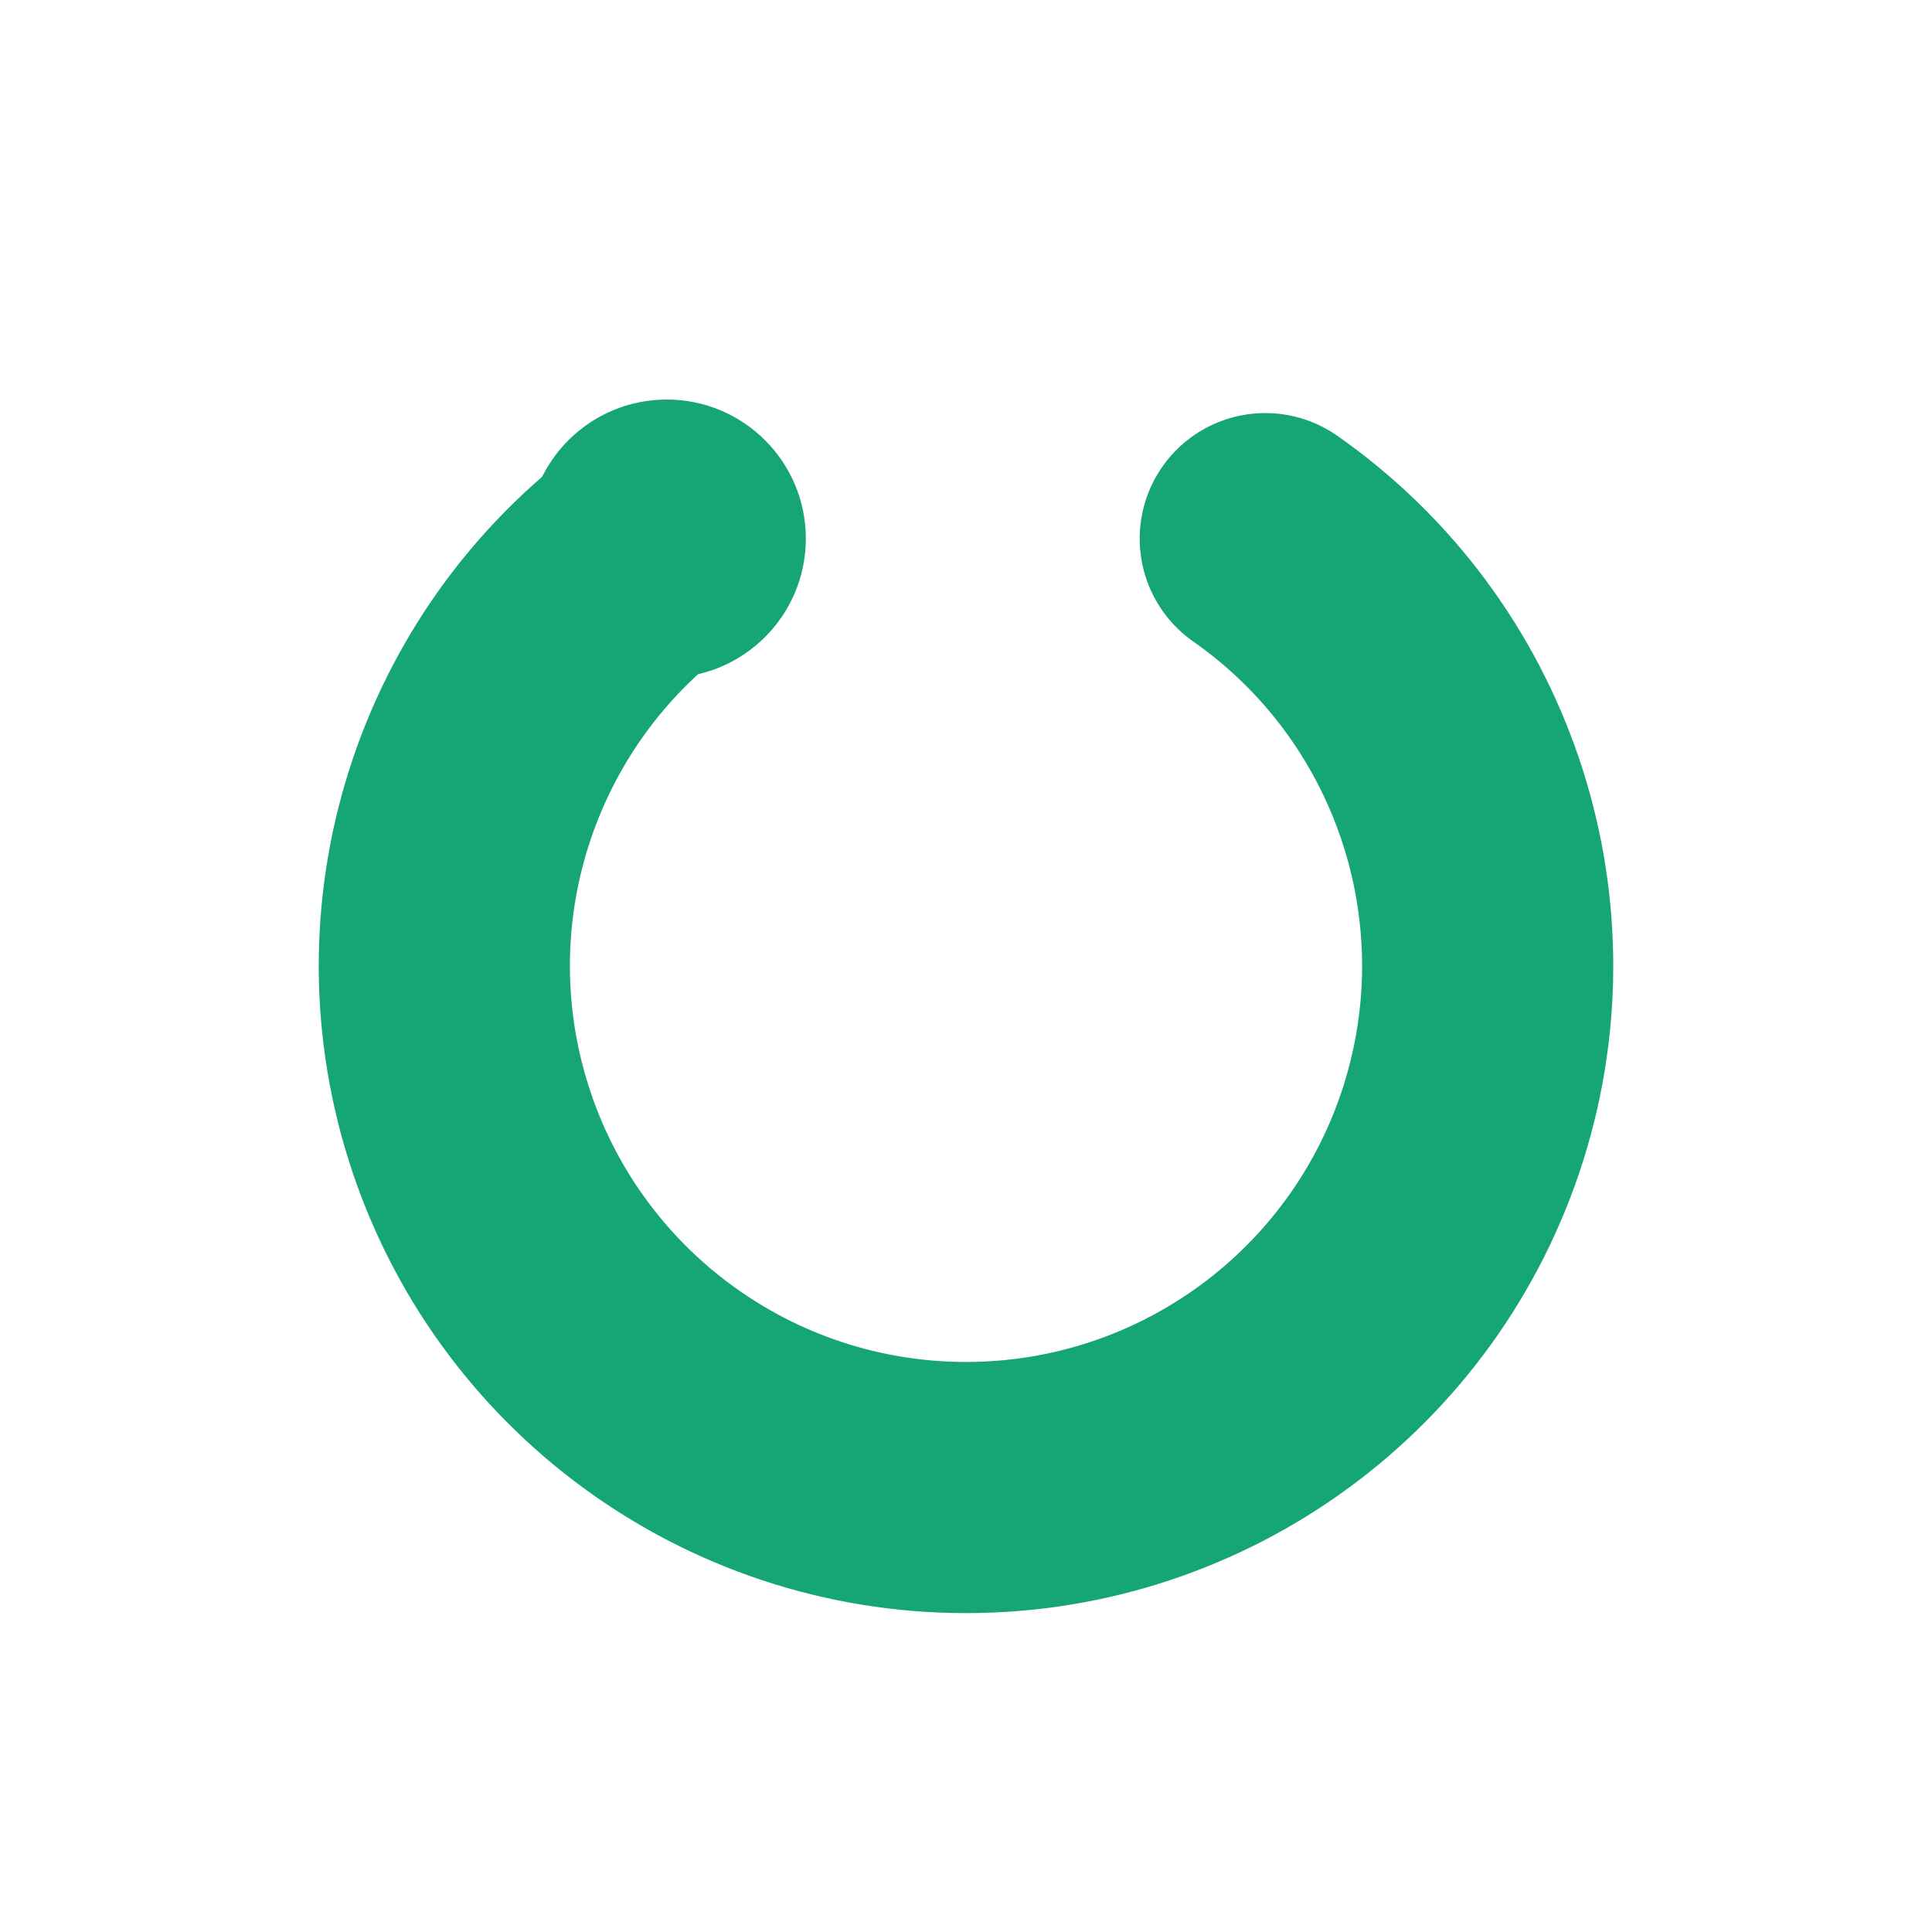
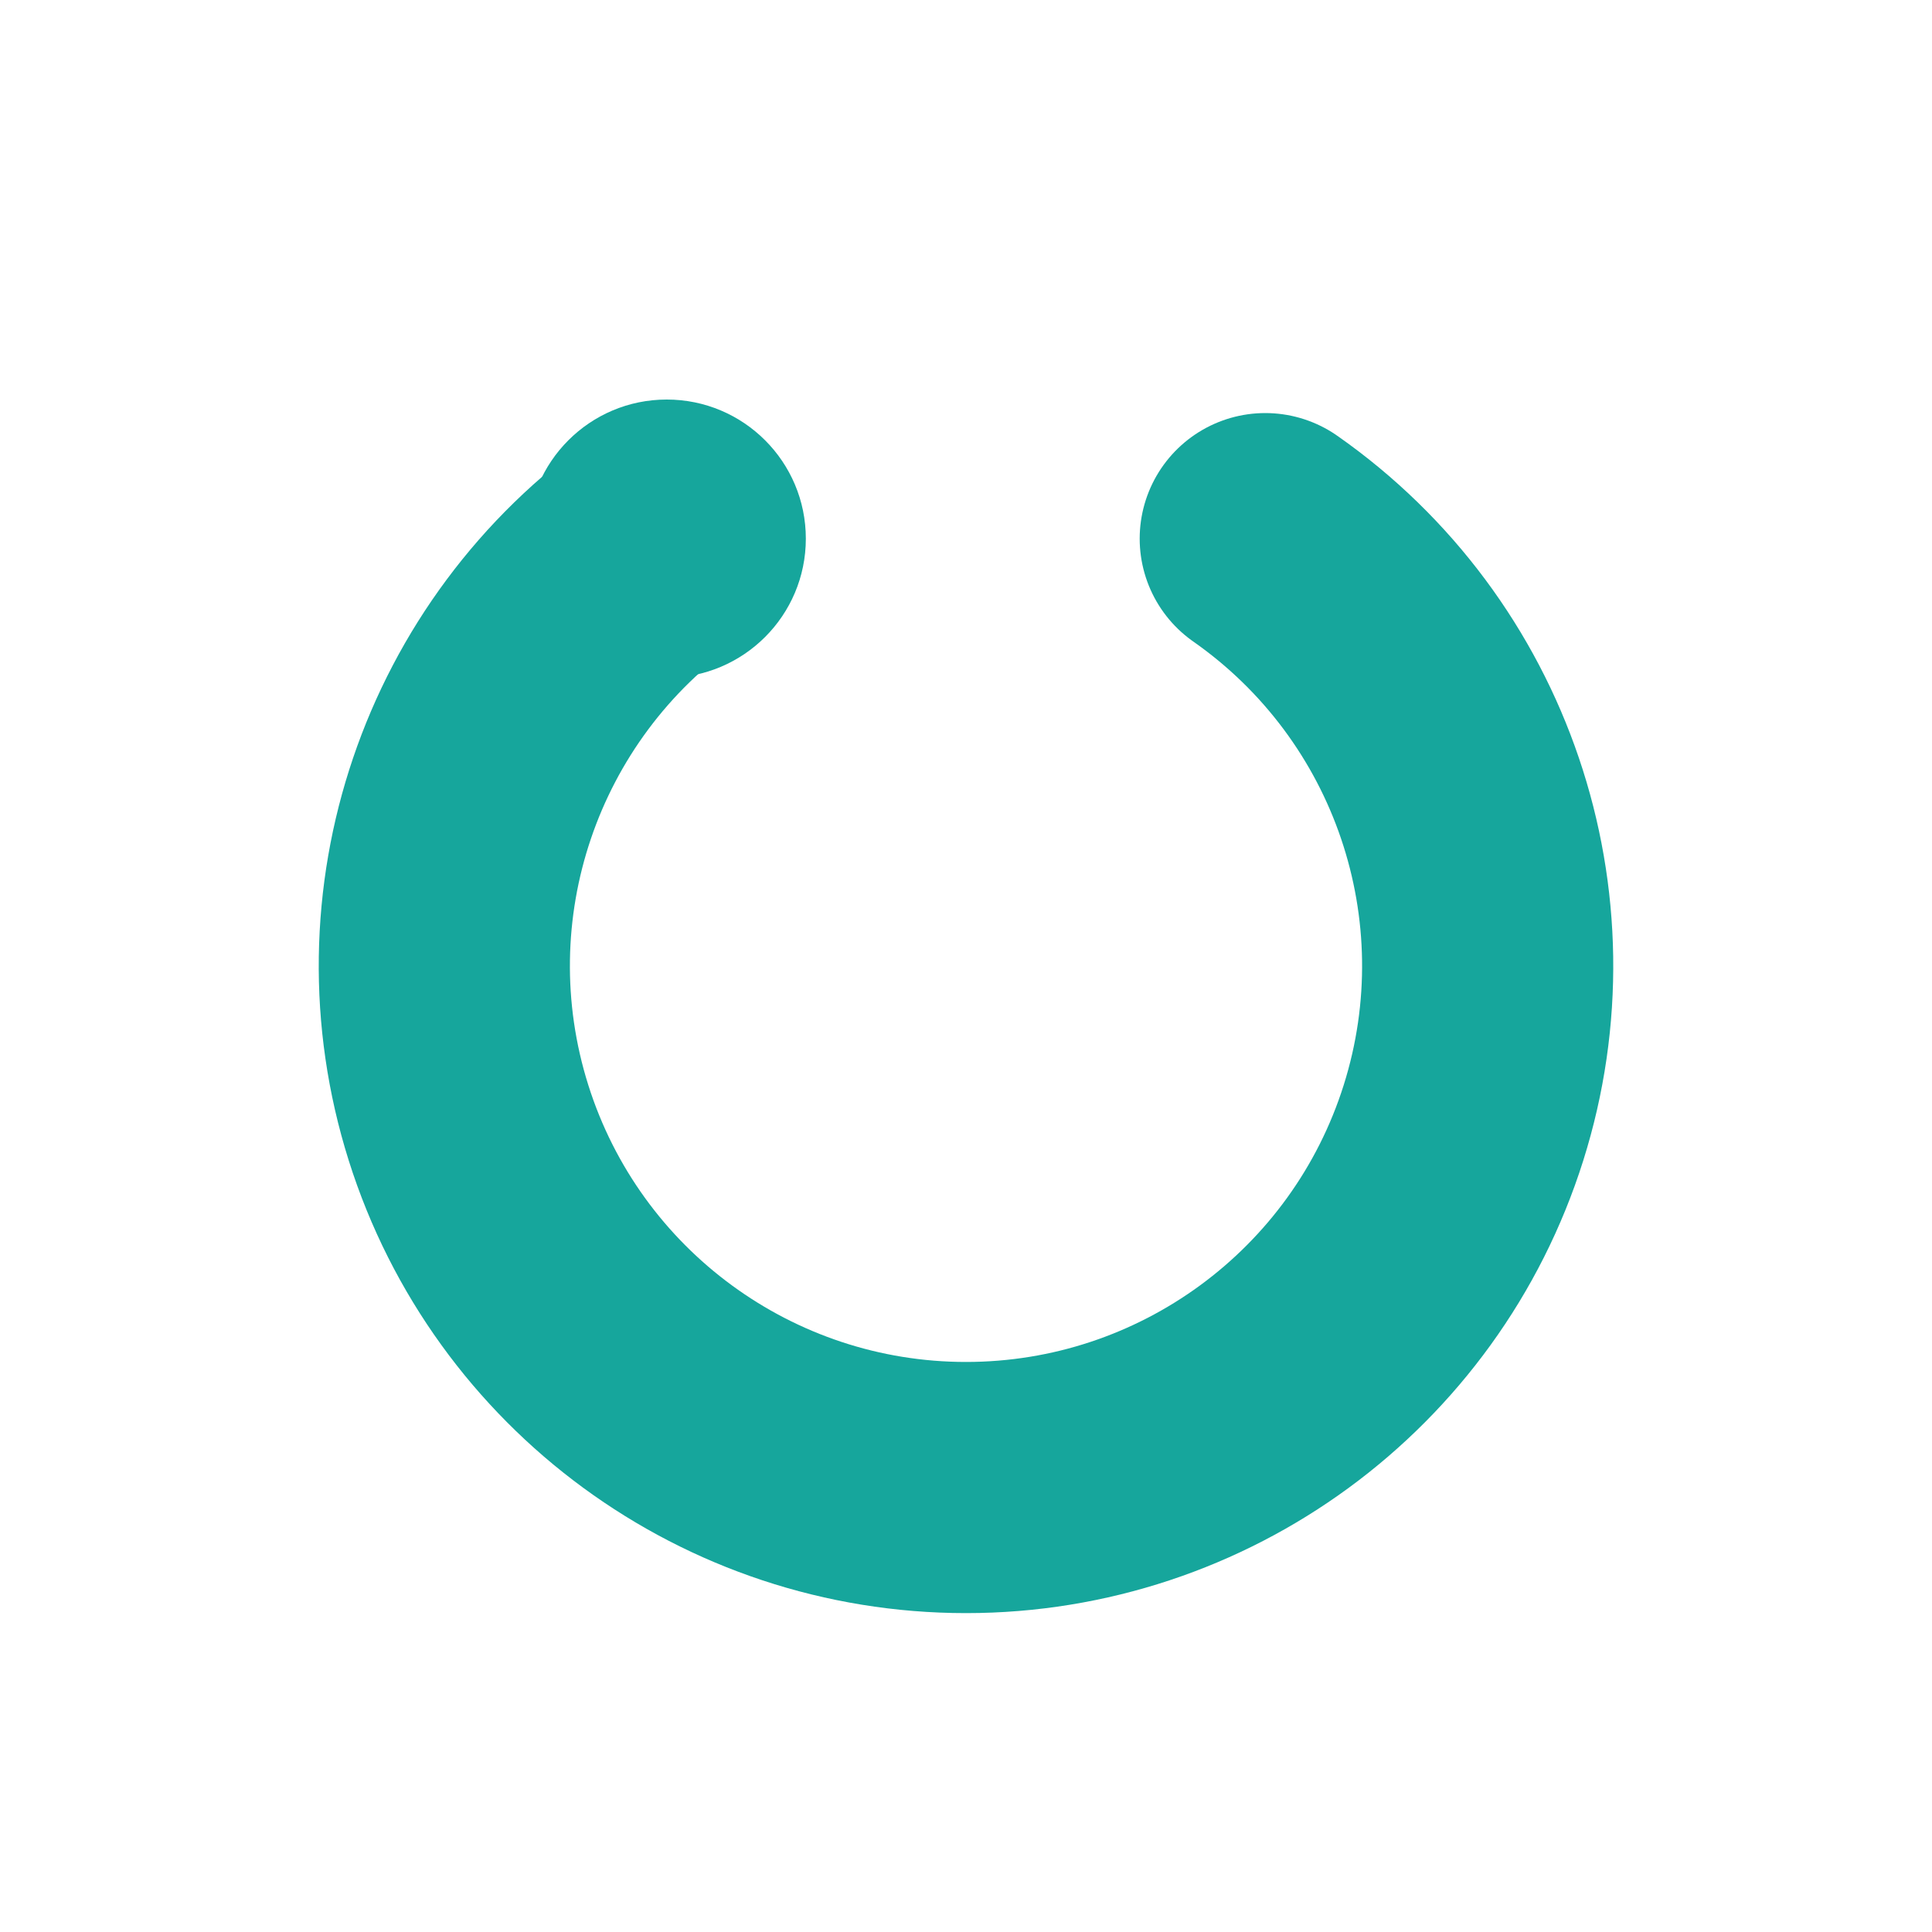
<svg xmlns="http://www.w3.org/2000/svg" viewBox="0 0 100 100">
-   <path d="M 65.49 27.88 A 27 27 0 1 1 34.51 27.88" fill="none" stroke="#16A673" stroke-width="13" stroke-linecap="round" />
-   <circle cx="34.51" cy="27.88" r="7.2" fill="#16A673" />
+   <path d="M 65.49 27.88 A 27 27 0 1 1 34.51 27.88" fill="none" stroke="#16A69C" stroke-width="13" stroke-linecap="round" />
+   <circle cx="34.51" cy="27.88" r="7.2" fill="#16A69C" />
</svg>
